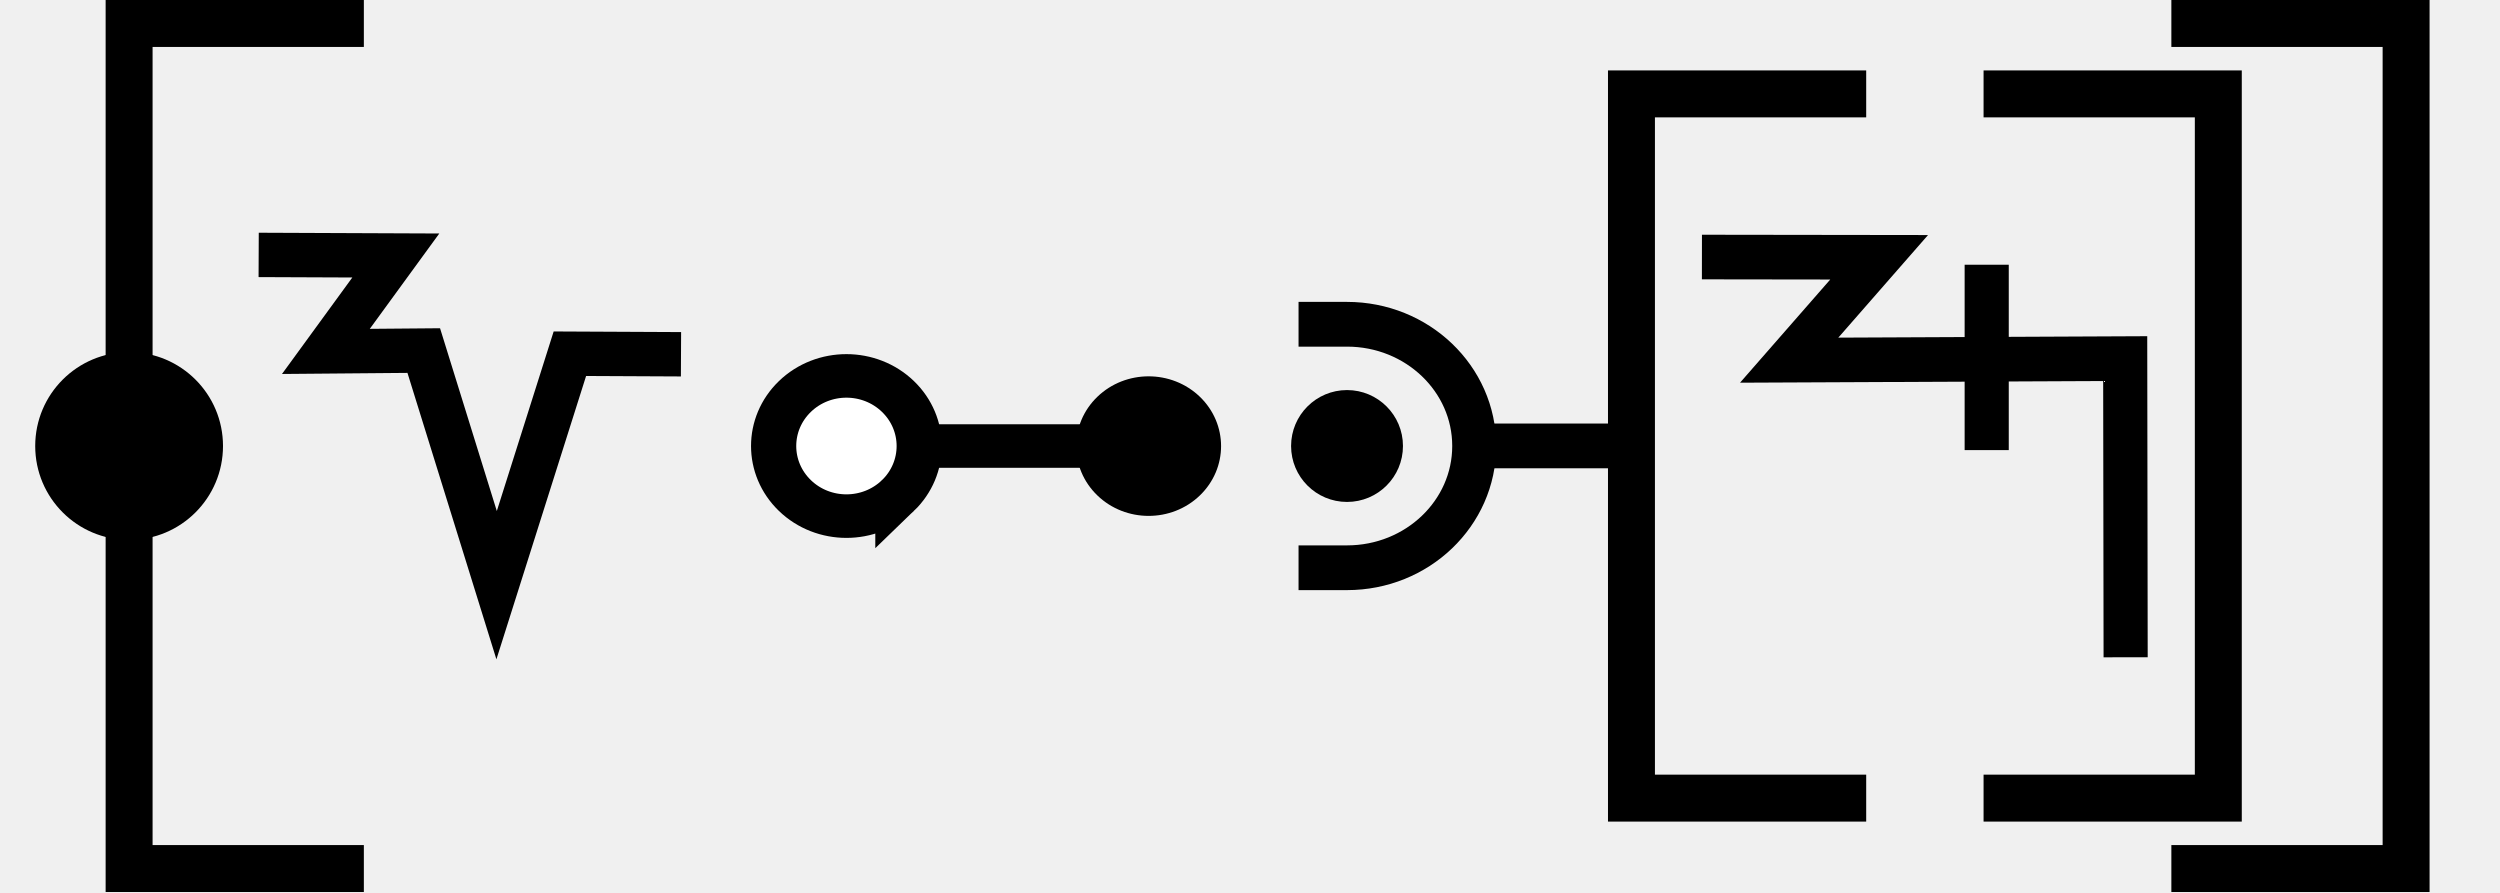
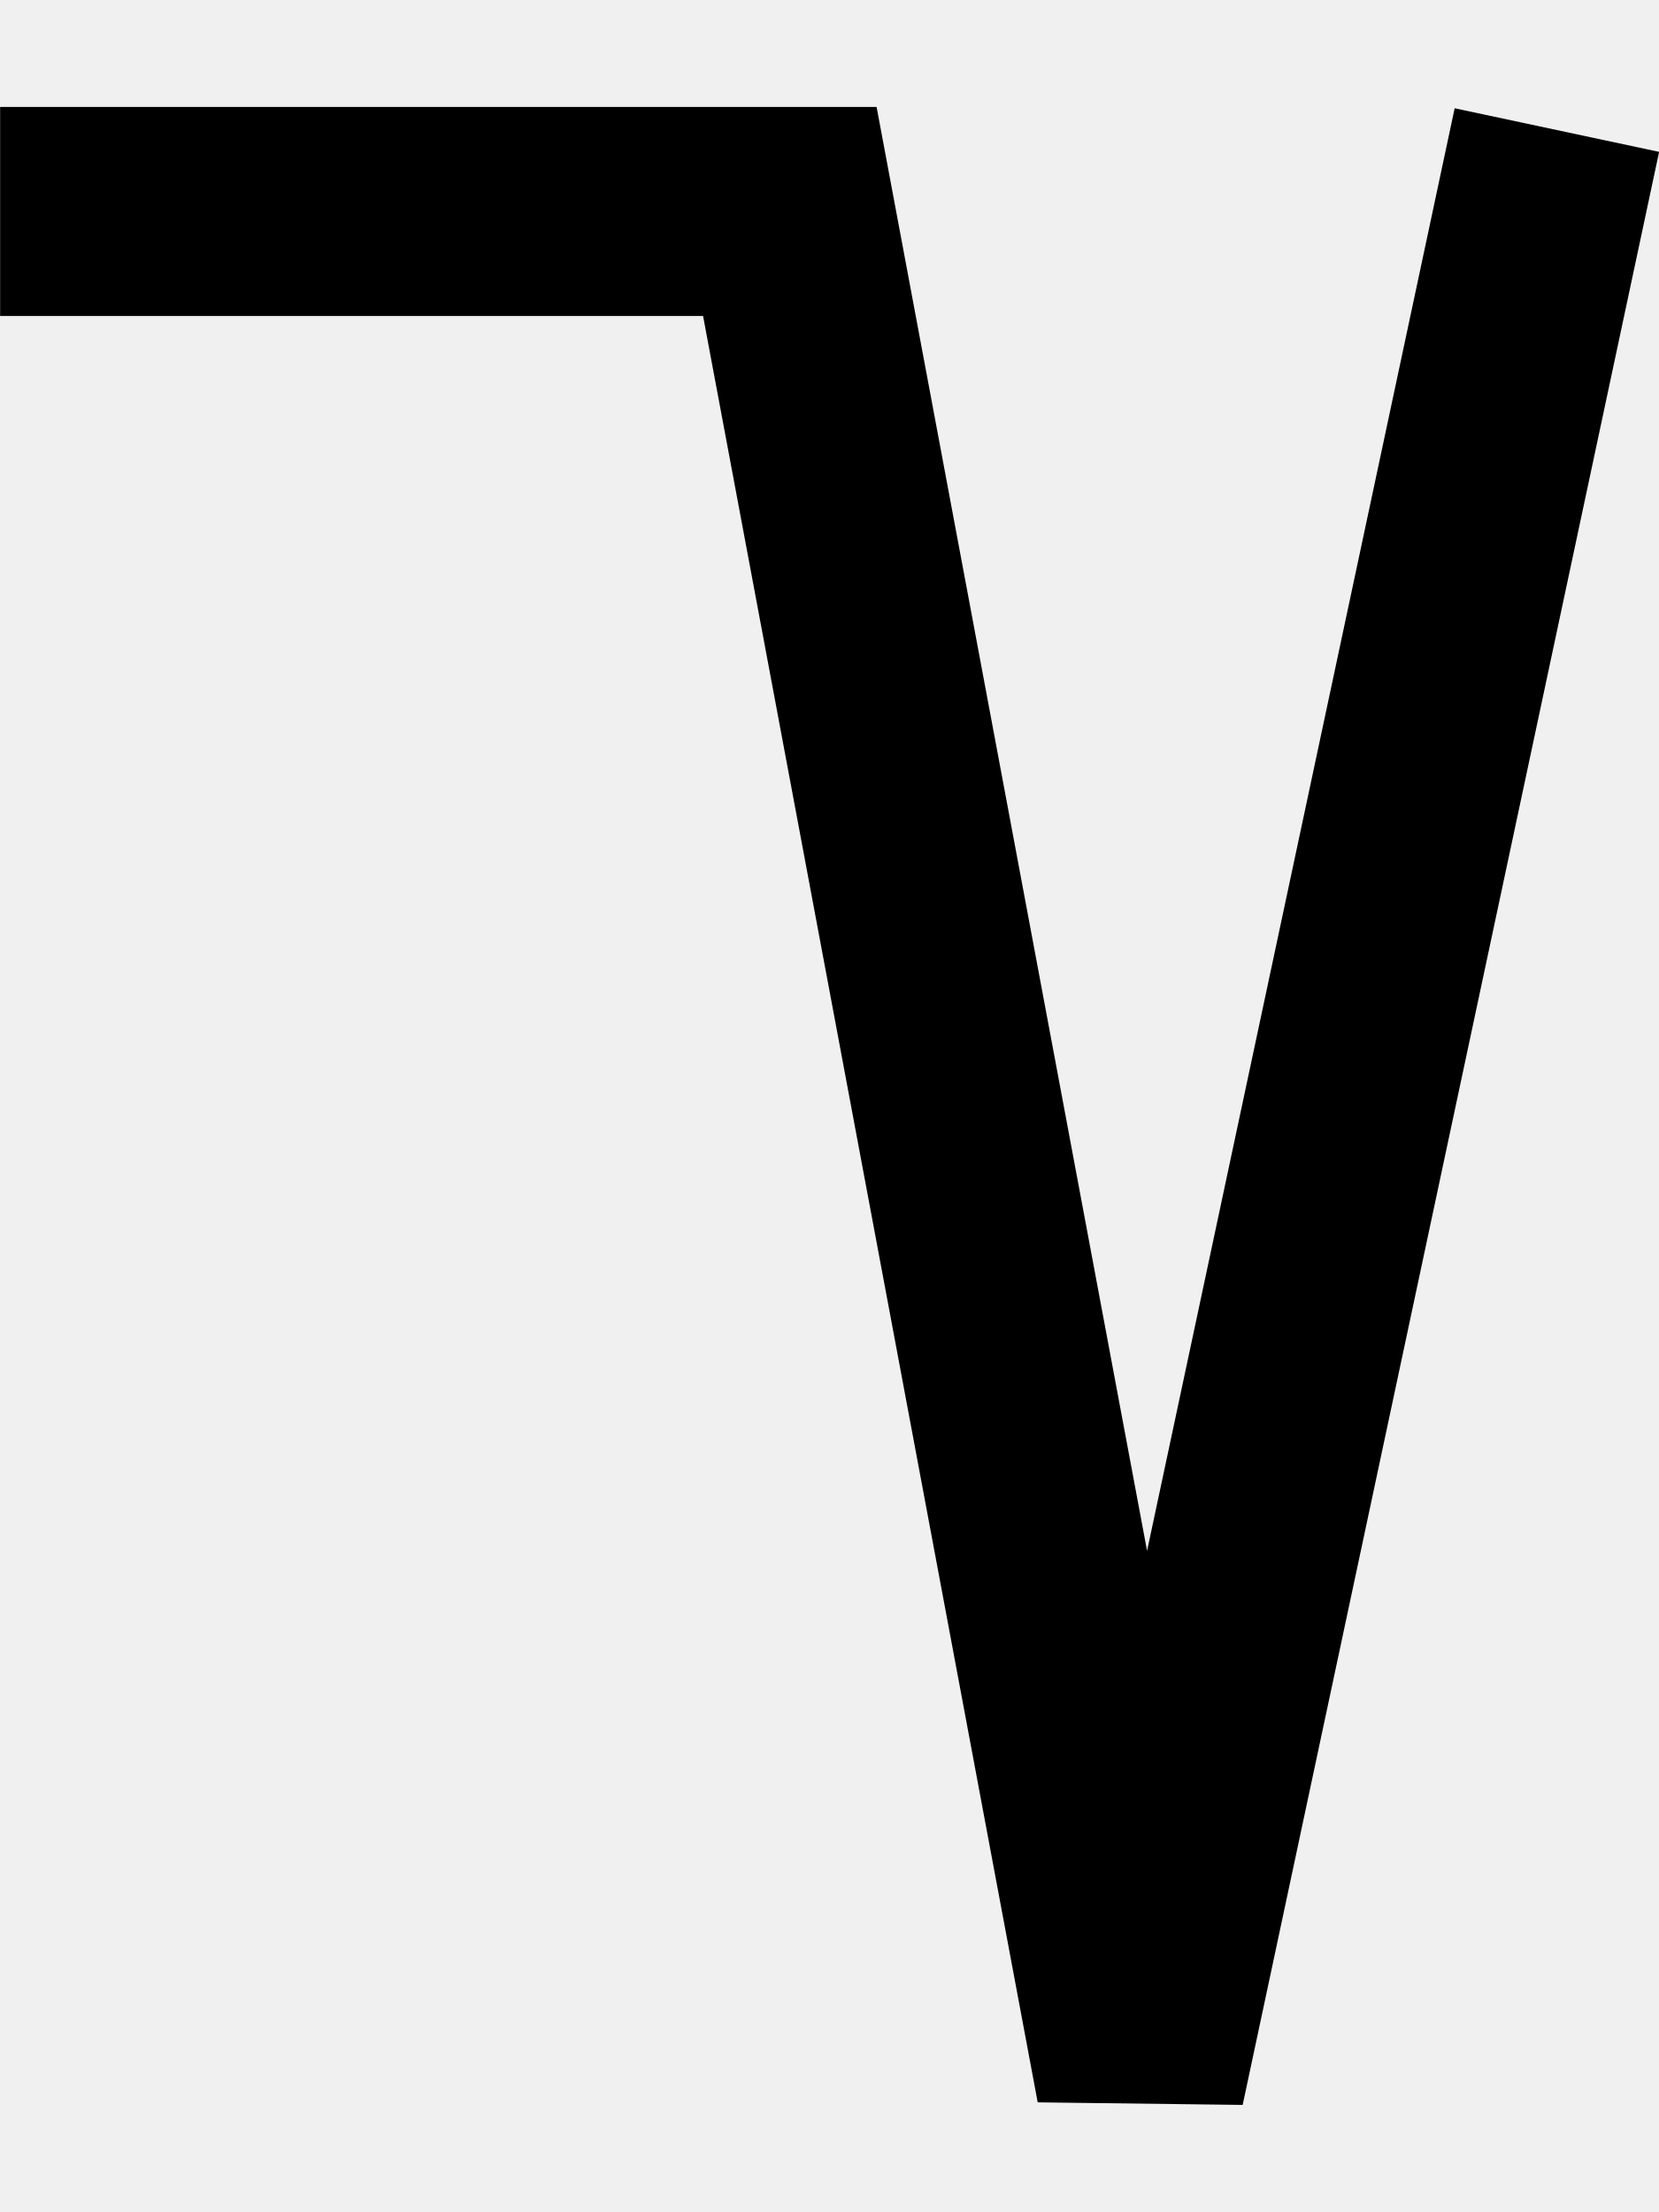
- <svg xmlns="http://www.w3.org/2000/svg" width="106.5" height="38" viewBox="0 0 106.5 38" version="1.1" id="svg3807">
-   <g id="layer L1" transform="translate(0,19)">
+ <svg xmlns="http://www.w3.org/2000/svg" width="15" height="20" viewBox="0 0 15 20" version="1.1" id="svg3807">
+   <g id="layer L1" transform="translate(0,10)">
    <g transform="translate(0,0)">
-       <g transform="translate(0,-19)">
-         <g id="layer L1" transform="translate(0,19)">
-           <g transform="translate(3,0)">
-             <polyline points="12.5,-18 2.5,-18 2.5,18 12.5,18 " style="fill:none;stroke:black;stroke-width:2" />
-             <circle cx="2.5" cy="0" r="4" stroke="black" stroke-width="0" fill="black" />
-             <g transform="translate(8,0)">
-               <g transform="translate(0,0)">
-                 <g id="layer1" transform="translate(0,-291.7083)">
-                   <g transform="matrix(1.172932,0,0,-0.9520283,-583.8196,-1486.07)" id="g10351" style="stroke-width:1.788;stroke-miterlimit:4;stroke-dasharray:none">
-                     <g transform="matrix(0.9094024,0,0,1.120415,45.09442,226.1223)" id="g10351-0" style="stroke-width:1.789;stroke-miterlimit:4;stroke-dasharray:none">
-                       <g id="g2601" transform="matrix(0.8925618,0,0,0.8925266,53.47671,-202.8362)" style="stroke-width:2.005">
-                         <g transform="matrix(0.9161032,0,0,-0.9078513,101.9969,-4745.411)" id="g14246" style="stroke-width:2.177;stroke-miterlimit:4;stroke-dasharray:none">
-                           <g transform="matrix(1.222974,0,0,1.234139,-146.3597,738.2648)" id="g14253">
-                             <g transform="translate(-39.3611,1.9848)" id="g14264" style="stroke-width:1.772;stroke-miterlimit:4;stroke-dasharray:none">
-                               <g id="g10359-10-8" transform="matrix(1,0,0,-1,-52.73343,-5050.882)" style="stroke-width:1.772;stroke-miterlimit:4;stroke-dasharray:none">
-                                 <g transform="matrix(1,0,0,-1,9.453375,-5051.509)" id="g14371">
-                                   <g id="g10364-8-3" transform="matrix(1,0,0,-1,-48.16121,-5051.049)" />
-                                   <path style="fill:none;fill-rule:evenodd;stroke:#000000;stroke-width:1.772;stroke-linecap:butt;stroke-linejoin:miter;stroke-miterlimit:4;stroke-dasharray:none;stroke-opacity:1" d="m 555.563,-3178.201 5.477,0.023 -2.792,3.831 3.908,-0.034 2.91,9.37 2.926,-9.244 4.438,0.022" id="path4176-9-6-97-2-7-8" />
-                                 </g>
-                               </g>
-                             </g>
-                           </g>
-                         </g>
-                       </g>
-                     </g>
-                   </g>
+       <g transform="translate(0,0)">
+         <g id="layer1" transform="translate(0,-291.7083)">
+           <g transform="matrix(1.172932,0,0,-0.9520283,-583.8196,-1486.07)" id="g10351" style="stroke-width:1.788;stroke-miterlimit:4;stroke-dasharray:none">
+             <g transform="matrix(0.9094024,0,0,1.120415,45.09442,226.1223)" id="g10351-0" style="stroke-width:1.789;stroke-miterlimit:4;stroke-dasharray:none">
+               <g id="g2601" transform="matrix(0.8925618,0,0,0.8925266,53.47671,-202.8362)" style="stroke-width:2.005">
+                 <g transform="matrix(1.120371,0,0,1.120415,-103.276,239.3698)" id="g10356">
+                   <path style="fill:none;fill-rule:evenodd;stroke:#000000;stroke-width:1.772;stroke-linecap:butt;stroke-linejoin:miter;stroke-miterlimit:4;stroke-dasharray:none;stroke-opacity:1" d="m 549.644,-1871.022 -3.53,-16.555 -2.972,15.865 h -6.694" id="path4186-6-7-94-7-8-3-4-9-6-9-9-8-7-3-2" />
                </g>
              </g>
-               <g transform="translate(21,0)">
-                 <g id="layer1" transform="translate(0,-291.7083)">
-                   <g transform="matrix(1.172932,0,0,-0.9520283,-583.8196,-1486.07)" id="g10351" style="stroke-width:1.788;stroke-miterlimit:4;stroke-dasharray:none">
-                     <g transform="matrix(0.9094024,0,0,1.120415,45.09442,226.1223)" id="g10351-0" style="stroke-width:1.789;stroke-miterlimit:4;stroke-dasharray:none">
-                       <g id="g2601" transform="matrix(0.8925618,0,0,0.8925266,53.47671,-202.8362)" style="stroke-width:2.005">
-                         <g transform="matrix(0.9161032,0,0,-0.9078513,101.9969,-4745.411)" id="g14246" style="stroke-width:2.177;stroke-miterlimit:4;stroke-dasharray:none">
-                           <g transform="matrix(1.222974,0,0,1.234139,-146.3597,738.2648)" id="g14253">
-                             <g transform="translate(-39.3611,1.9848)" id="g14264" style="stroke-width:1.772;stroke-miterlimit:4;stroke-dasharray:none">
-                               <g id="g10359-10-8" transform="matrix(1,0,0,-1,-52.73343,-5050.882)" style="stroke-width:1.772;stroke-miterlimit:4;stroke-dasharray:none">
-                                 <g transform="matrix(1,0,0,-1,9.453375,-5051.509)" id="g14371">
-                                   <g id="g10364-8-3" transform="matrix(1,0,0,-1,-48.16121,-5051.049)" />
-                                   <g transform="translate(-27.1658,1.5491)" id="g14427">
-                                     <g id="g10367-880-7" transform="matrix(1,0,0,-1,-48.16121,-5051.049)" />
-                                     <g transform="translate(-45.4538,2.7243)" id="g14438">
-                                       <g id="g10370-7-5" transform="matrix(1,0,0,-1,-48.16121,-5051.049)" />
-                                       <g transform="translate(-30.4313,0.6037)" id="g14451">
-                                         <g id="g12601" style="stroke-width:2.605;stroke-miterlimit:4;stroke-dasharray:none" transform="matrix(0.6486516,0,0,0.7128036,230.9036,-908.8502)">
-                                           <g style="stroke-width:1.48;stroke-miterlimit:4;stroke-dasharray:none" transform="matrix(1.846011,0,0,-1.679871,592.5355,-3070.463)" id="g4509-93-8">
-                                             <g id="g20055" transform="matrix(0.8002002,0,0,0.8223537,5.468814,10.95793)" style="stroke-width:1.824">
-                                               <g id="g20314" transform="matrix(0.9998634,0,0,-1,0.00611664,131.9087)" style="stroke-width:1.824">
-                                                 <g id="g22529" transform="matrix(-1,0,0,1,94.44605,-1.6809064e-6)">
-                                                   <g id="g22811" transform="matrix(1,0,0,-1,0,132.1269)">
-                                                     <g id="g1305">
-                                                       <g id="g2215" transform="translate(-4.2196546e-7,9.52066)">
-                                                         <g id="g14309-0-8-3-8" transform="matrix(0,-0.8302384,0.885941,0,2302.595,692.936)" style="stroke-width:2.127;stroke-miterlimit:4;stroke-dasharray:none">
-                                                           <g id="g11705" style="stroke-width:2.127;stroke-miterlimit:4;stroke-dasharray:none">
-                                                             <path style="fill:none;fill-rule:evenodd;stroke:#000000;stroke-width:2.127;stroke-linecap:butt;stroke-linejoin:miter;stroke-miterlimit:4;stroke-dasharray:none;stroke-opacity:1" d="m 766.519,-2541.015 v -12.66" id="path4186-6-2-41-1-9-8-7-0-46-3-4-9-9-9-7-7-8-4-4-0-6-8-0" />
-                                                             <path id="path3355-32-59-4-94-6-5-4-3-9-0-4-8-5-9-4-9-0-2-8-6-5" d="m 768.941,-2542.681 a 3.426,3.426 0 0 1 -10e-5,4.844 3.426,3.426 0 0 1 -4.844,0 3.426,3.426 0 0 1 -1e-4,-4.844 3.426,3.426 0 0 1 4.845,0 z" style="fill:#ffffff;fill-opacity:1;fill-rule:evenodd;stroke:#000000;stroke-width:2.127;stroke-linecap:butt;stroke-linejoin:miter;stroke-miterlimit:4;stroke-dasharray:none;stroke-opacity:1" />
-                                                             <circle style="fill:#000000;fill-opacity:1;fill-rule:evenodd;stroke:none;stroke-width:2.127;stroke-linecap:butt;stroke-linejoin:miter;stroke-miterlimit:4;stroke-dasharray:none;stroke-opacity:1" id="path3355-3-9-5-1-15-1-2-4-2-5-9-6-8-2-6-5-25-9-5-9-8-4-9-3-3-4-3-7-8-0-6" cx="-2348.303" cy="1264.275" r="3.409" transform="rotate(135)" />
-                                                           </g>
-                                                         </g>
-                                                       </g>
-                                                     </g>
-                                                   </g>
-                                                 </g>
-                                               </g>
-                                             </g>
-                                           </g>
-                                         </g>
-                                       </g>
-                                     </g>
-                                   </g>
-                                 </g>
-                               </g>
-                             </g>
-                           </g>
-                         </g>
-                       </g>
-                     </g>
-                   </g>
-                 </g>
-               </g>
-               <g transform="translate(44,0)">
-                 <g id="layer1" transform="translate(0,-291.7083)">
-                   <g transform="matrix(1.172932,0,0,-0.9520283,-583.8196,-1486.07)" id="g10351" style="stroke-width:1.788;stroke-miterlimit:4;stroke-dasharray:none">
-                     <g transform="matrix(0.9094024,0,0,1.120415,45.09442,226.1223)" id="g10351-0" style="stroke-width:1.789;stroke-miterlimit:4;stroke-dasharray:none">
-                       <g id="g2601" transform="matrix(0.8925618,0,0,0.8925266,53.47671,-202.8362)" style="stroke-width:2.005">
-                         <g transform="matrix(0.9161032,0,0,-0.9078513,101.9969,-4745.411)" id="g14246" style="stroke-width:2.177;stroke-miterlimit:4;stroke-dasharray:none">
-                           <g transform="matrix(1.222974,0,0,1.234139,-146.3597,738.2648)" id="g14253">
-                             <g transform="translate(-39.3611,1.9848)" id="g14264" style="stroke-width:1.772;stroke-miterlimit:4;stroke-dasharray:none">
-                               <g id="g10359-10-8" transform="matrix(1,0,0,-1,-52.73343,-5050.882)" style="stroke-width:1.772;stroke-miterlimit:4;stroke-dasharray:none">
-                                 <g transform="matrix(1,0,0,-1,9.453375,-5051.509)" id="g14371">
-                                   <g id="g10364-8-3" transform="matrix(1,0,0,-1,-48.16121,-5051.049)" />
-                                   <g transform="translate(-27.1658,1.5491)" id="g14427">
-                                     <g id="g10367-880-7" transform="matrix(1,0,0,-1,-48.16121,-5051.049)" />
-                                     <g transform="translate(-45.4538,2.7243)" id="g14438">
-                                       <g id="g10370-7-5" transform="matrix(1,0,0,-1,-48.16121,-5051.049)" />
-                                       <g transform="translate(-30.4313,0.6037)" id="g14451">
-                                         <g id="g12601" style="stroke-width:2.605;stroke-miterlimit:4;stroke-dasharray:none" transform="matrix(0.6486516,0,0,0.7128036,230.9036,-908.8502)">
-                                           <g style="stroke-width:1.48;stroke-miterlimit:4;stroke-dasharray:none" transform="matrix(1.846011,0,0,-1.679871,592.5355,-3070.463)" id="g4509-93-8">
-                                             <g id="g20055" transform="matrix(0.8002002,0,0,0.8223537,5.468814,10.95793)" style="stroke-width:1.824">
-                                               <g id="g20314" transform="matrix(0.9998634,0,0,-1,0.00611664,131.9087)" style="stroke-width:1.824">
-                                                 <g id="g1248" transform="matrix(0.4865709,0,0,0.481358,19.61969,44.79501)" style="stroke-width:3.769;stroke-miterlimit:4;stroke-dasharray:none">
-                                                   <g id="g1560" transform="matrix(0.7986289,0,0,0.7988544,6.441648,13.45424)" style="stroke-width:4.719">
-                                                     <g id="g1745" transform="translate(8.315181,-6.137492)">
-                                                       <g id="g2469" transform="translate(17.57402,-2.212496)">
-                                                         <g id="g5102" transform="translate(-5.102108,0.563919)" style="stroke-width:3.775;stroke-miterlimit:4;stroke-dasharray:none">
-                                                           <g id="g8395" transform="translate(-1.821697,1.05357)">
-                                                             <g id="g8688" transform="translate(-0.2488129,-1.253024)">
-                                                               <g id="g9078" transform="translate(0.04681289,0.560783)" style="stroke-width:4.719;stroke-miterlimit:4;stroke-dasharray:none">
-                                                                 <g id="g9477">
-                                                                   <g id="g11145">
-                                                                     <g id="g951" transform="translate(3.415347e-7,2.528218)">
-                                                                       <g id="g1689" transform="translate(3.4154001e-7,-0.3041344)">
-                                                                         <g id="g2808" transform="translate(6.000886)">
-                                                                           <g id="g2548" />
-                                                                           <g id="g3802">
-                                                                             <path id="path3355-7-6-5-2-1-3-1-2-8-6-9-0-3-2" d="m 16.3,30.828 h 5.201 c 7.536,0 13.645,5.749 13.645,12.84 0,7.092 -6.109,12.841 -13.645,12.841 h -5.201" style="stroke-width:4.719;stroke-miterlimit:4;stroke-dasharray:none;fill:none;fill-rule:evenodd;stroke:#000000;stroke-linecap:butt;stroke-linejoin:miter;stroke-opacity:1" />
-                                                                             <path id="path4186-6-7-5-0-0-9-3-4-1-3-09-6-8-0-7-5" d="M 52.044,43.658 H 35.781" style="stroke-width:4.719;stroke-miterlimit:4;stroke-dasharray:none;fill:none;fill-rule:evenodd;stroke:#000000;stroke-linecap:butt;stroke-linejoin:miter;stroke-opacity:1" />
-                                                                             <ellipse style="fill:#000000;fill-opacity:1;stroke:none;stroke-width:4.719;stroke-miterlimit:4;stroke-dasharray:none" id="path2614" cx="21.501" cy="43.668" rx="6.001" ry="5.9" />
-                                                                           </g>
-                                                                         </g>
-                                                                       </g>
-                                                                     </g>
-                                                                   </g>
-                                                                 </g>
-                                                               </g>
-                                                             </g>
-                                                           </g>
-                                                         </g>
-                                                       </g>
-                                                     </g>
-                                                   </g>
-                                                 </g>
-                                               </g>
-                                             </g>
-                                           </g>
-                                         </g>
-                                       </g>
-                                     </g>
-                                   </g>
-                                 </g>
-                               </g>
-                             </g>
-                           </g>
-                         </g>
-                       </g>
-                     </g>
-                   </g>
-                 </g>
-                 <polyline points="24.5,-15 14.5,-15 14.5,15 24.5,15 " style="fill:none;stroke:black;stroke-width:2" />
-                 <g transform="translate(17.5,0)">
-                   <g transform="translate(0,0)">
-                     <g id="layer1" transform="translate(0,-291.7083)">
-                       <g transform="matrix(1.172932,0,0,-0.9520283,-583.8196,-1486.07)" id="g10351" style="stroke-width:1.788;stroke-miterlimit:4;stroke-dasharray:none">
-                         <g transform="matrix(0.9094024,0,0,1.120415,45.09442,226.1223)" id="g10351-0" style="stroke-width:1.789;stroke-miterlimit:4;stroke-dasharray:none">
-                           <g id="g2601" transform="matrix(0.8925618,0,0,0.8925266,53.47671,-202.8362)" style="stroke-width:2.005">
-                             <g transform="matrix(0.9161032,0,0,-0.9078513,101.9969,-4745.411)" id="g14246" style="stroke-width:2.177;stroke-miterlimit:4;stroke-dasharray:none">
-                               <g id="g2026" transform="matrix(0.9836948,0,0,1.003382,0.4820347,12.44281)" style="stroke-width:2.191">
-                                 <g id="g10351-6-6" transform="matrix(1,0,0,-1,-52.6095,-5050.459)" style="stroke-width:2.191;stroke-miterlimit:4;stroke-dasharray:none">
-                                   <path id="path4186-6-7-94-7-8-3-4-9-4-6-7-7-6-2-7-8" d="m 505.411,-1877.514 v 9.106" style="fill:none;fill-rule:evenodd;stroke:#000000;stroke-width:2.191;stroke-linecap:butt;stroke-linejoin:miter;stroke-miterlimit:4;stroke-dasharray:none;stroke-opacity:1" />
-                                 </g>
-                                 <path style="fill:none;fill-rule:evenodd;stroke:#000000;stroke-width:2.191;stroke-linecap:butt;stroke-linejoin:miter;stroke-miterlimit:4;stroke-dasharray:none;stroke-opacity:1" d="m 438.662,-3182.429 8.799,0.012 -4.467,5.054 16.685,-0.077 0.021,14.672" id="path4176-9-6-97-2" />
-                               </g>
-                             </g>
-                           </g>
-                         </g>
-                       </g>
-                     </g>
-                   </g>
-                 </g>
-                 <polyline points="29.5,-15 39.5,-15 39.5,15 29.5,15 " style="fill:none;stroke:black;stroke-width:2" />
-               </g>
-               <g transform="translate(87.5,0)" />
            </g>
-             <polyline points="89.5,-18 99.5,-18 99.5,18 89.5,18 " style="fill:none;stroke:black;stroke-width:2" />
          </g>
-           <g transform="translate(106.5,0)" />
        </g>
      </g>
    </g>
  </g>
</svg>
